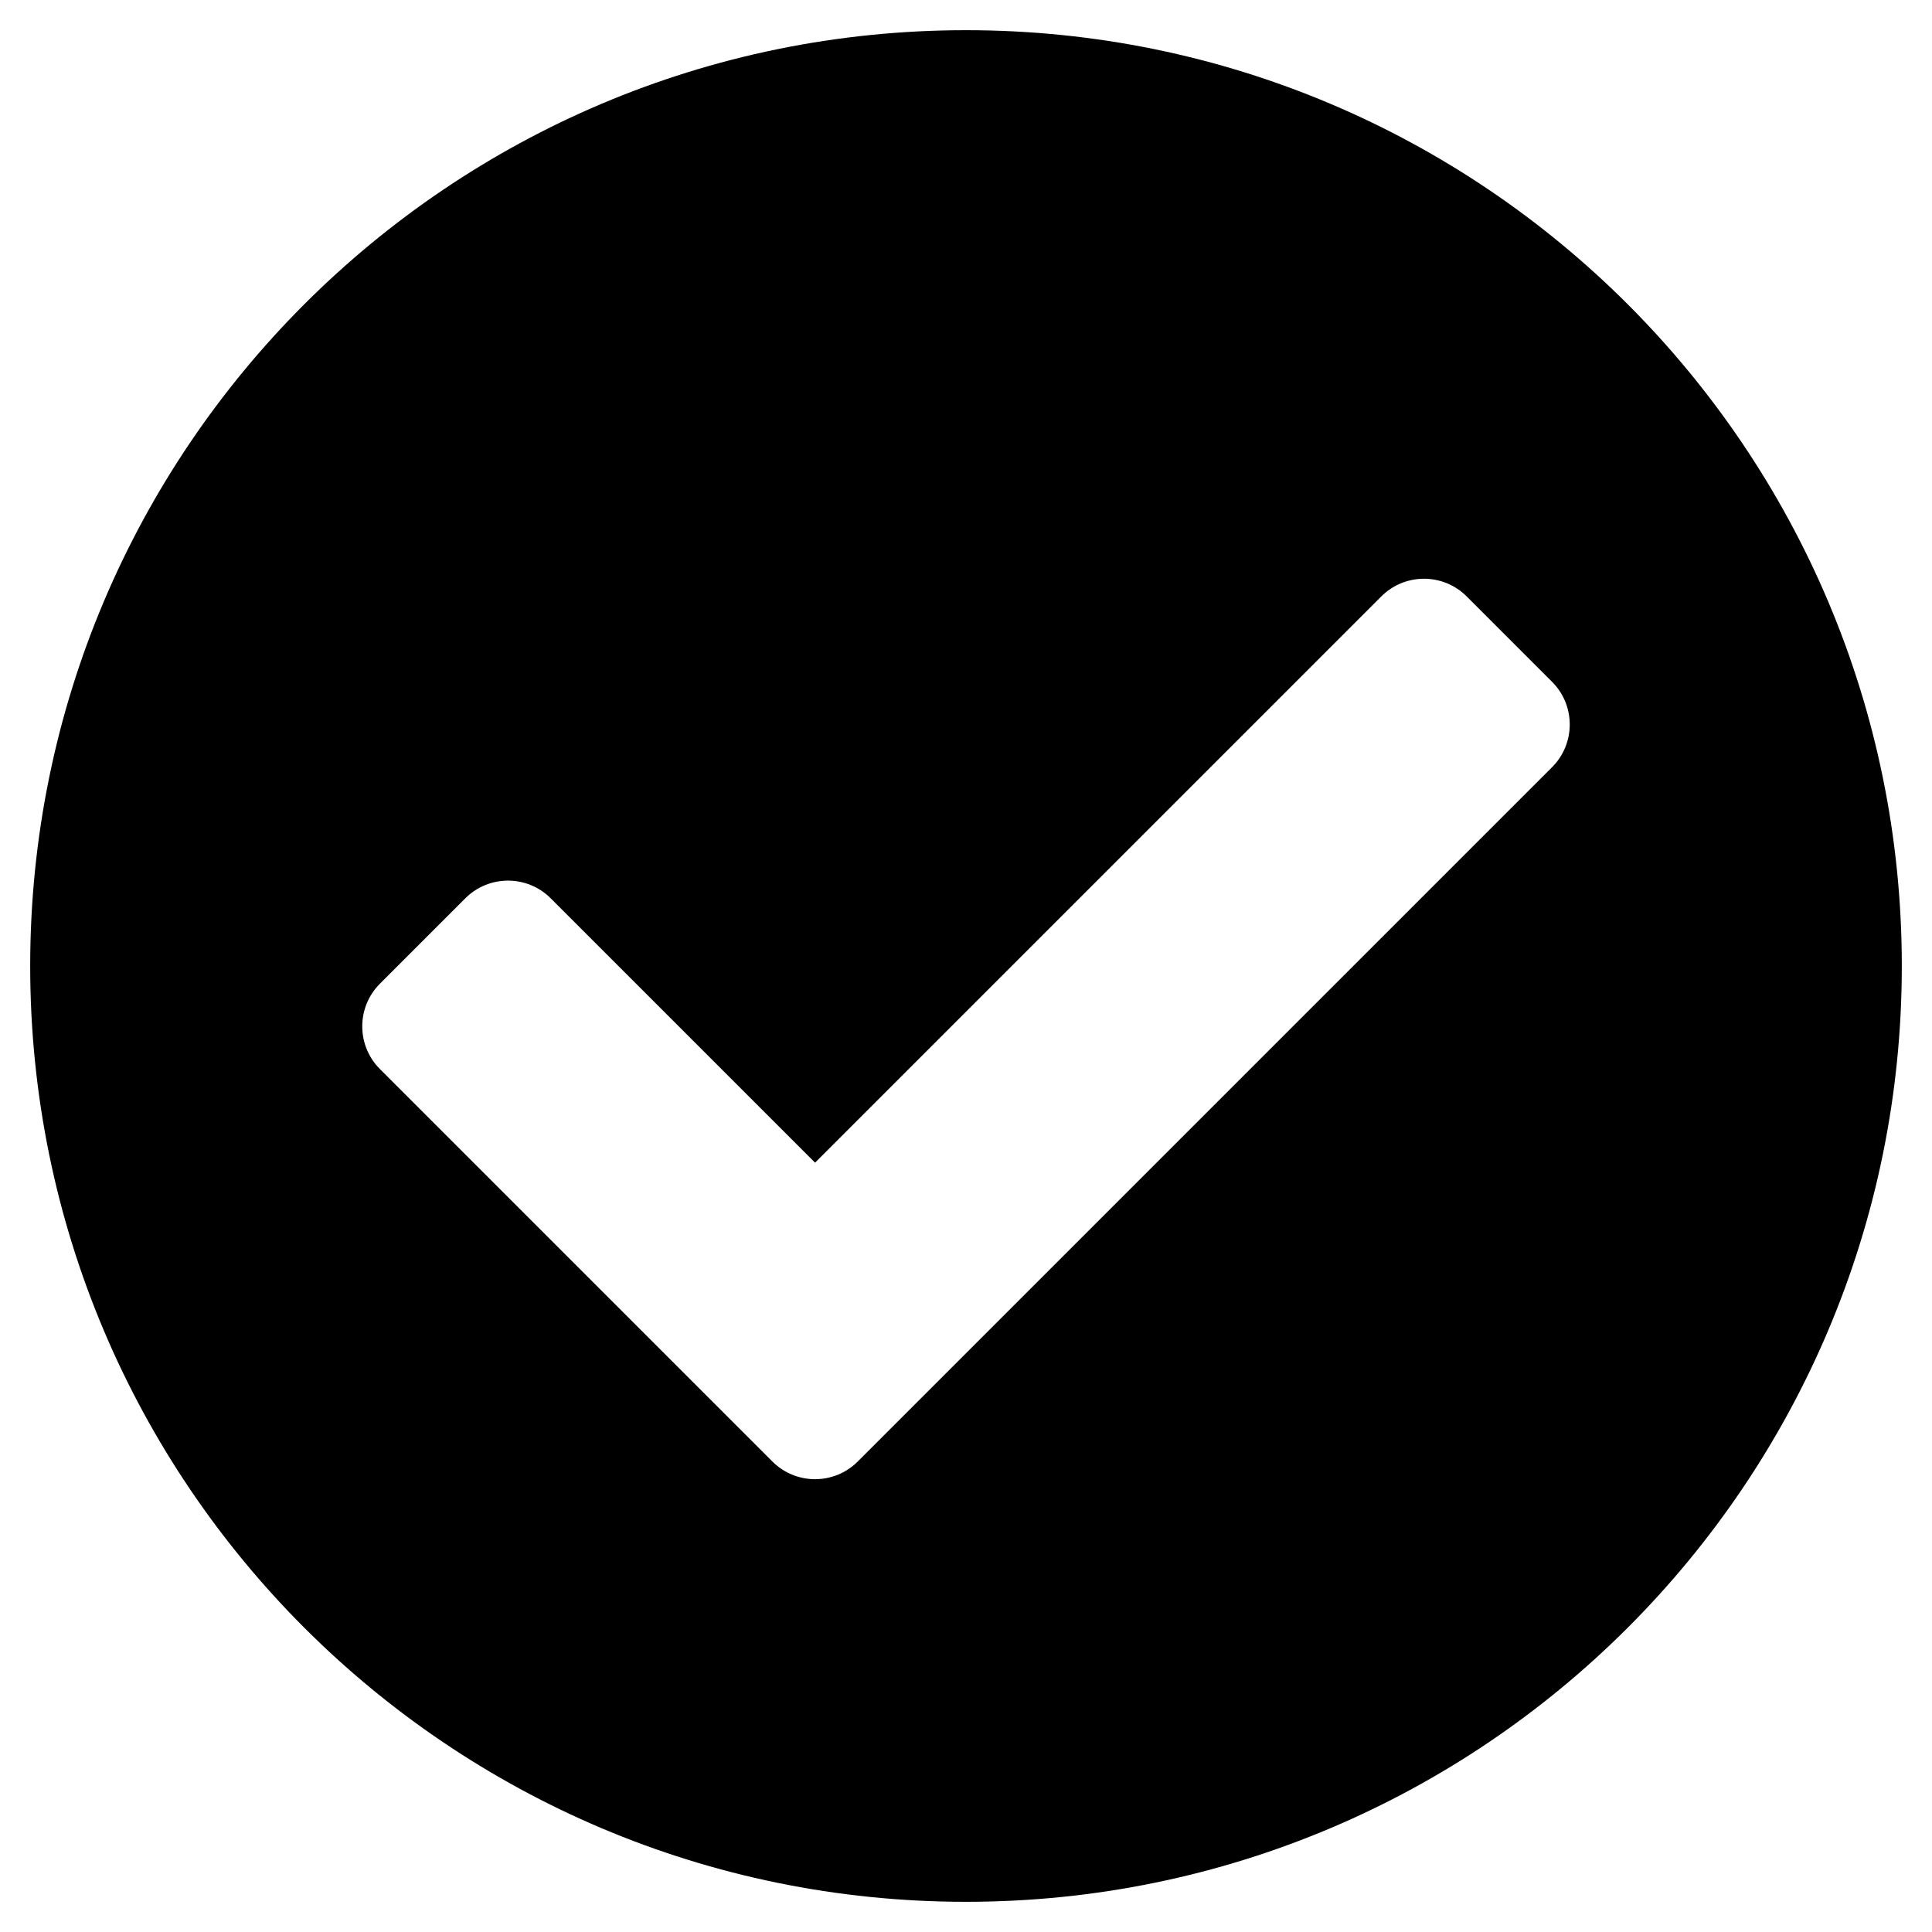
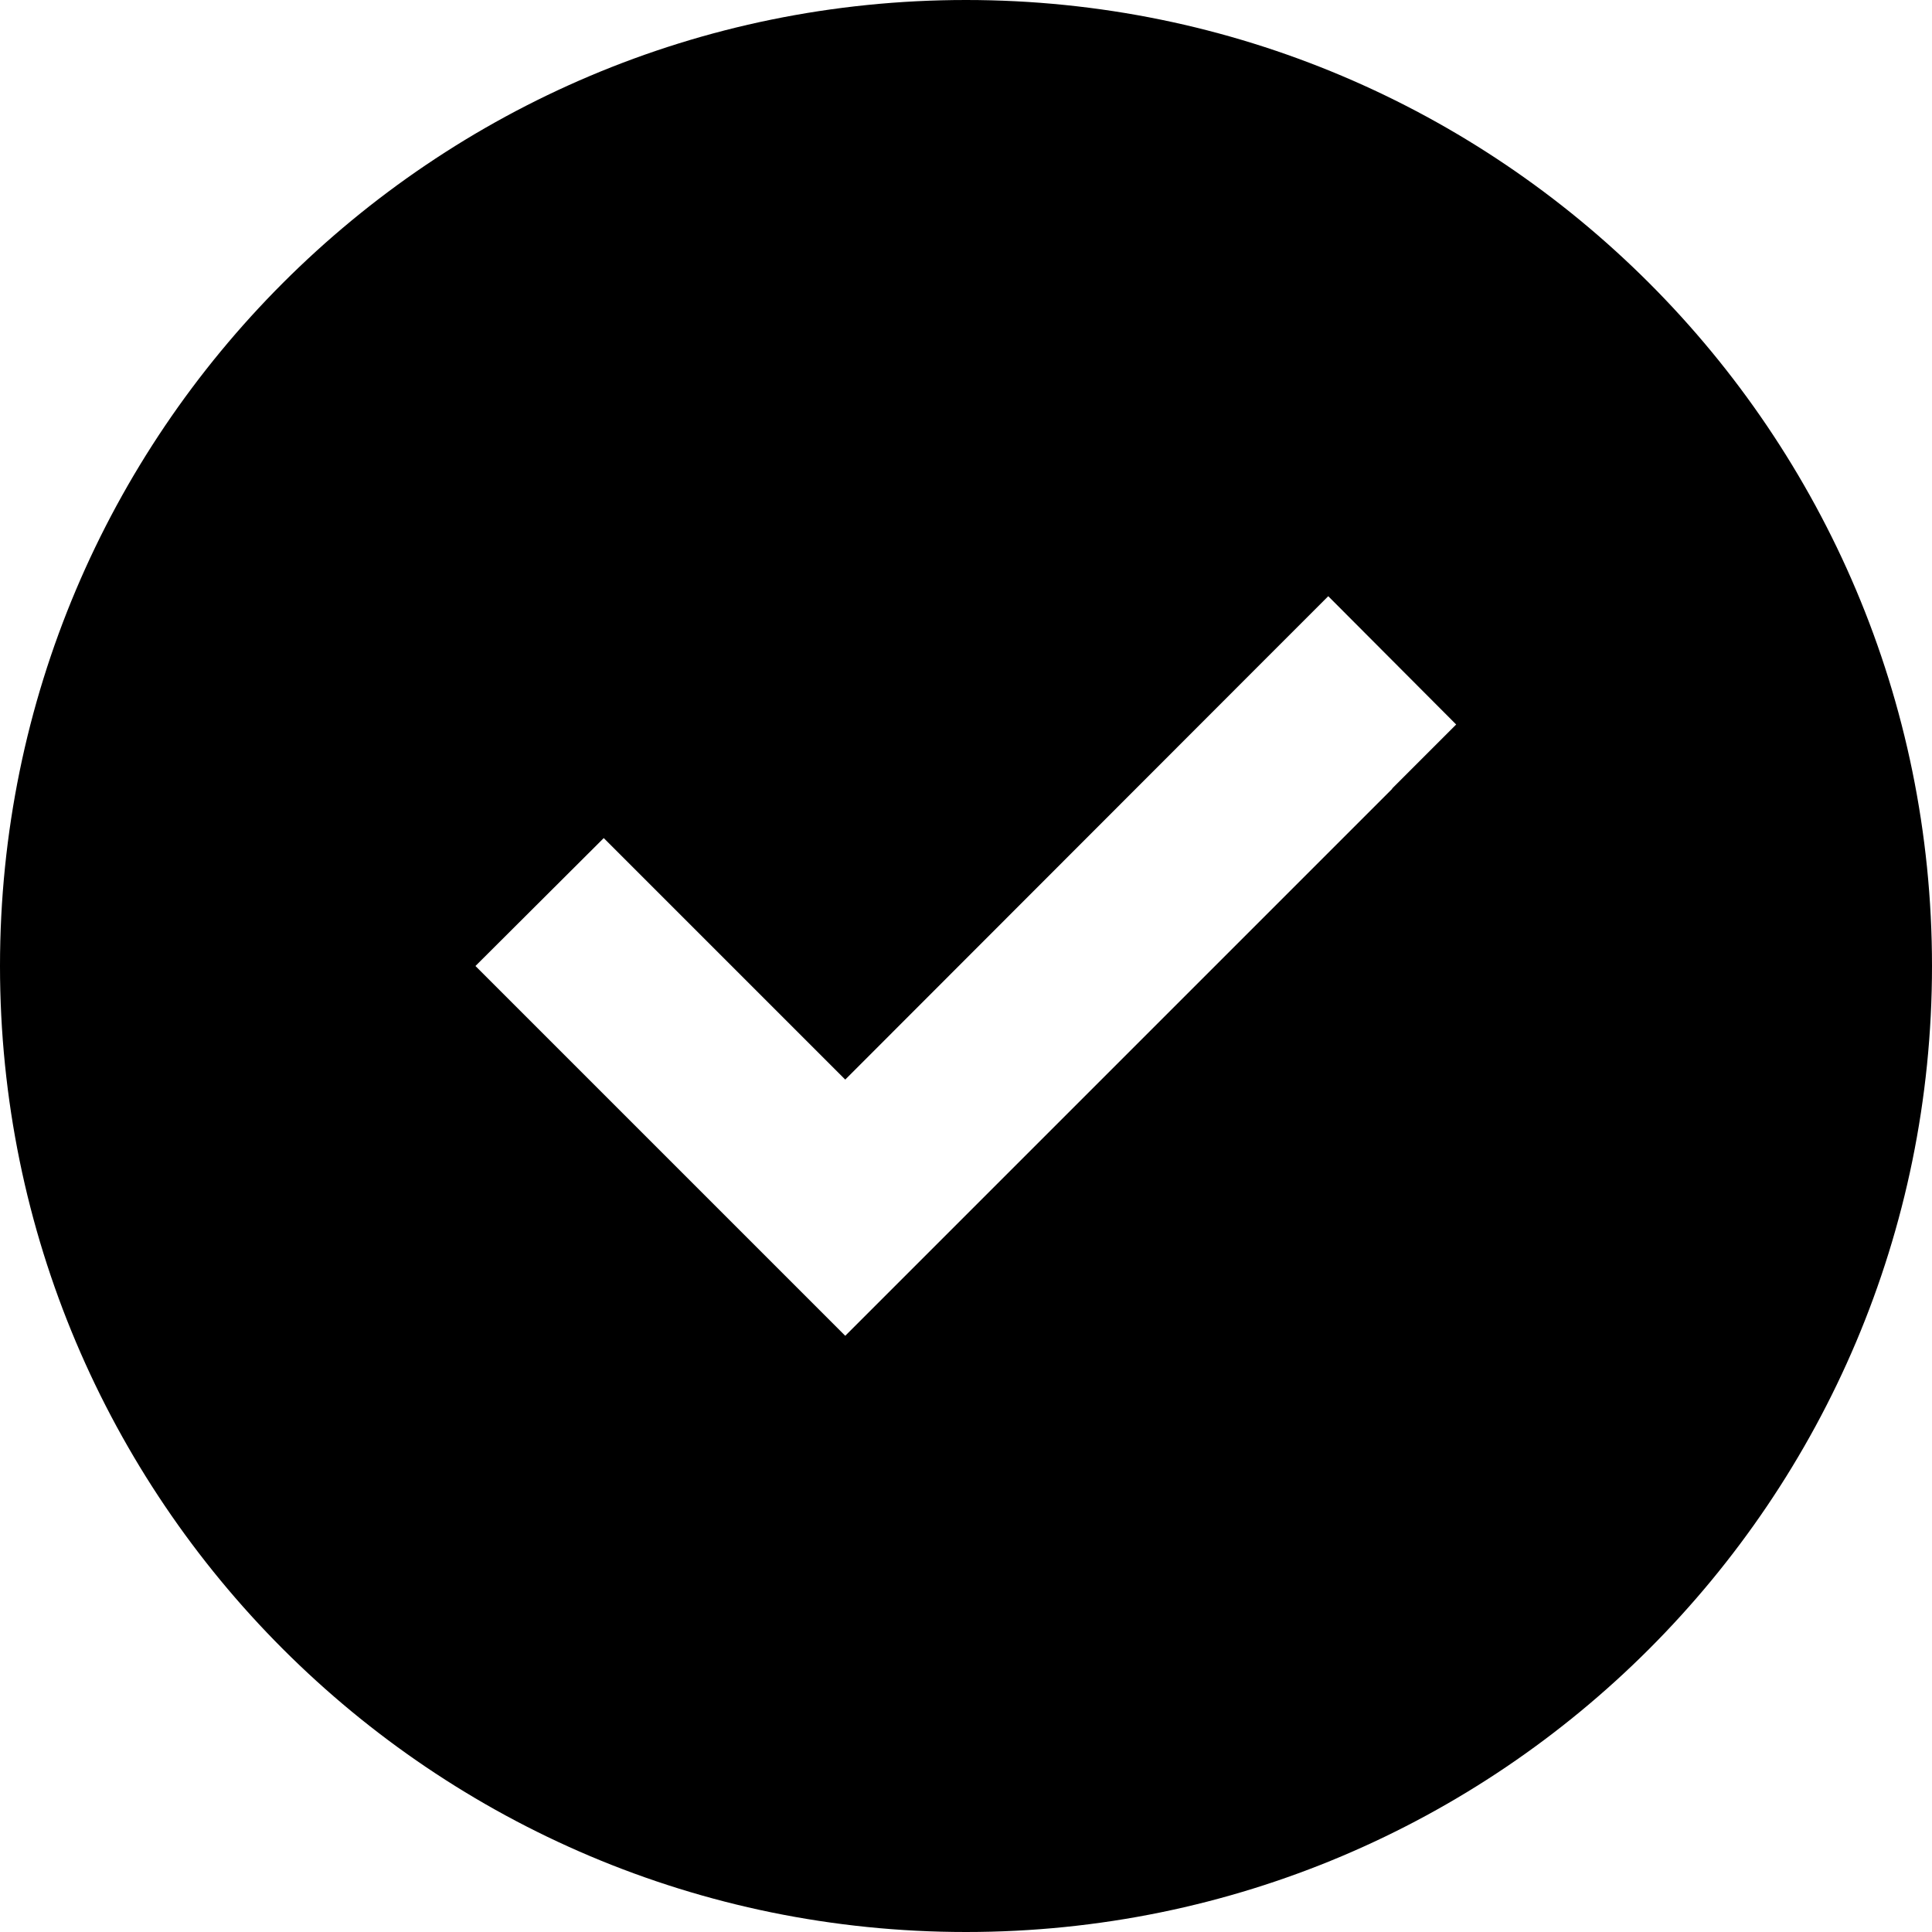
- <svg xmlns="http://www.w3.org/2000/svg" aria-hidden="true" focusable="false" data-prefix="fas" data-icon="check-circle" class="svg-inline--fa fa-check-circle fa-w-16" role="img" viewBox="0 0 512 512">
-   <path d="M504 256c0 136.967-111.033 248-248 248S8 392.967 8 256 119.033 8 256 8s248 111.033 248 248zM227.314 387.314l184-184c6.248-6.248 6.248-16.379 0-22.627l-22.627-22.627c-6.248-6.249-16.379-6.249-22.628 0L216 308.118l-70.059-70.059c-6.248-6.248-16.379-6.248-22.628 0l-22.627 22.627c-6.248 6.248-6.248 16.379 0 22.627l104 104c6.249 6.249 16.379 6.249 22.628.001z" />
+ <svg xmlns="http://www.w3.org/2000/svg" viewBox="0 0 512 512">
+   <path d="M256 512A256 256 0 1 0 256 0a256 256 0 1 0 0 512zM369 209L241 337l-17 17-17-17-64-64-17-17L160 222.1l17 17 47 47L335 175l17-17L385.9 192l-17 17z" />
</svg>
